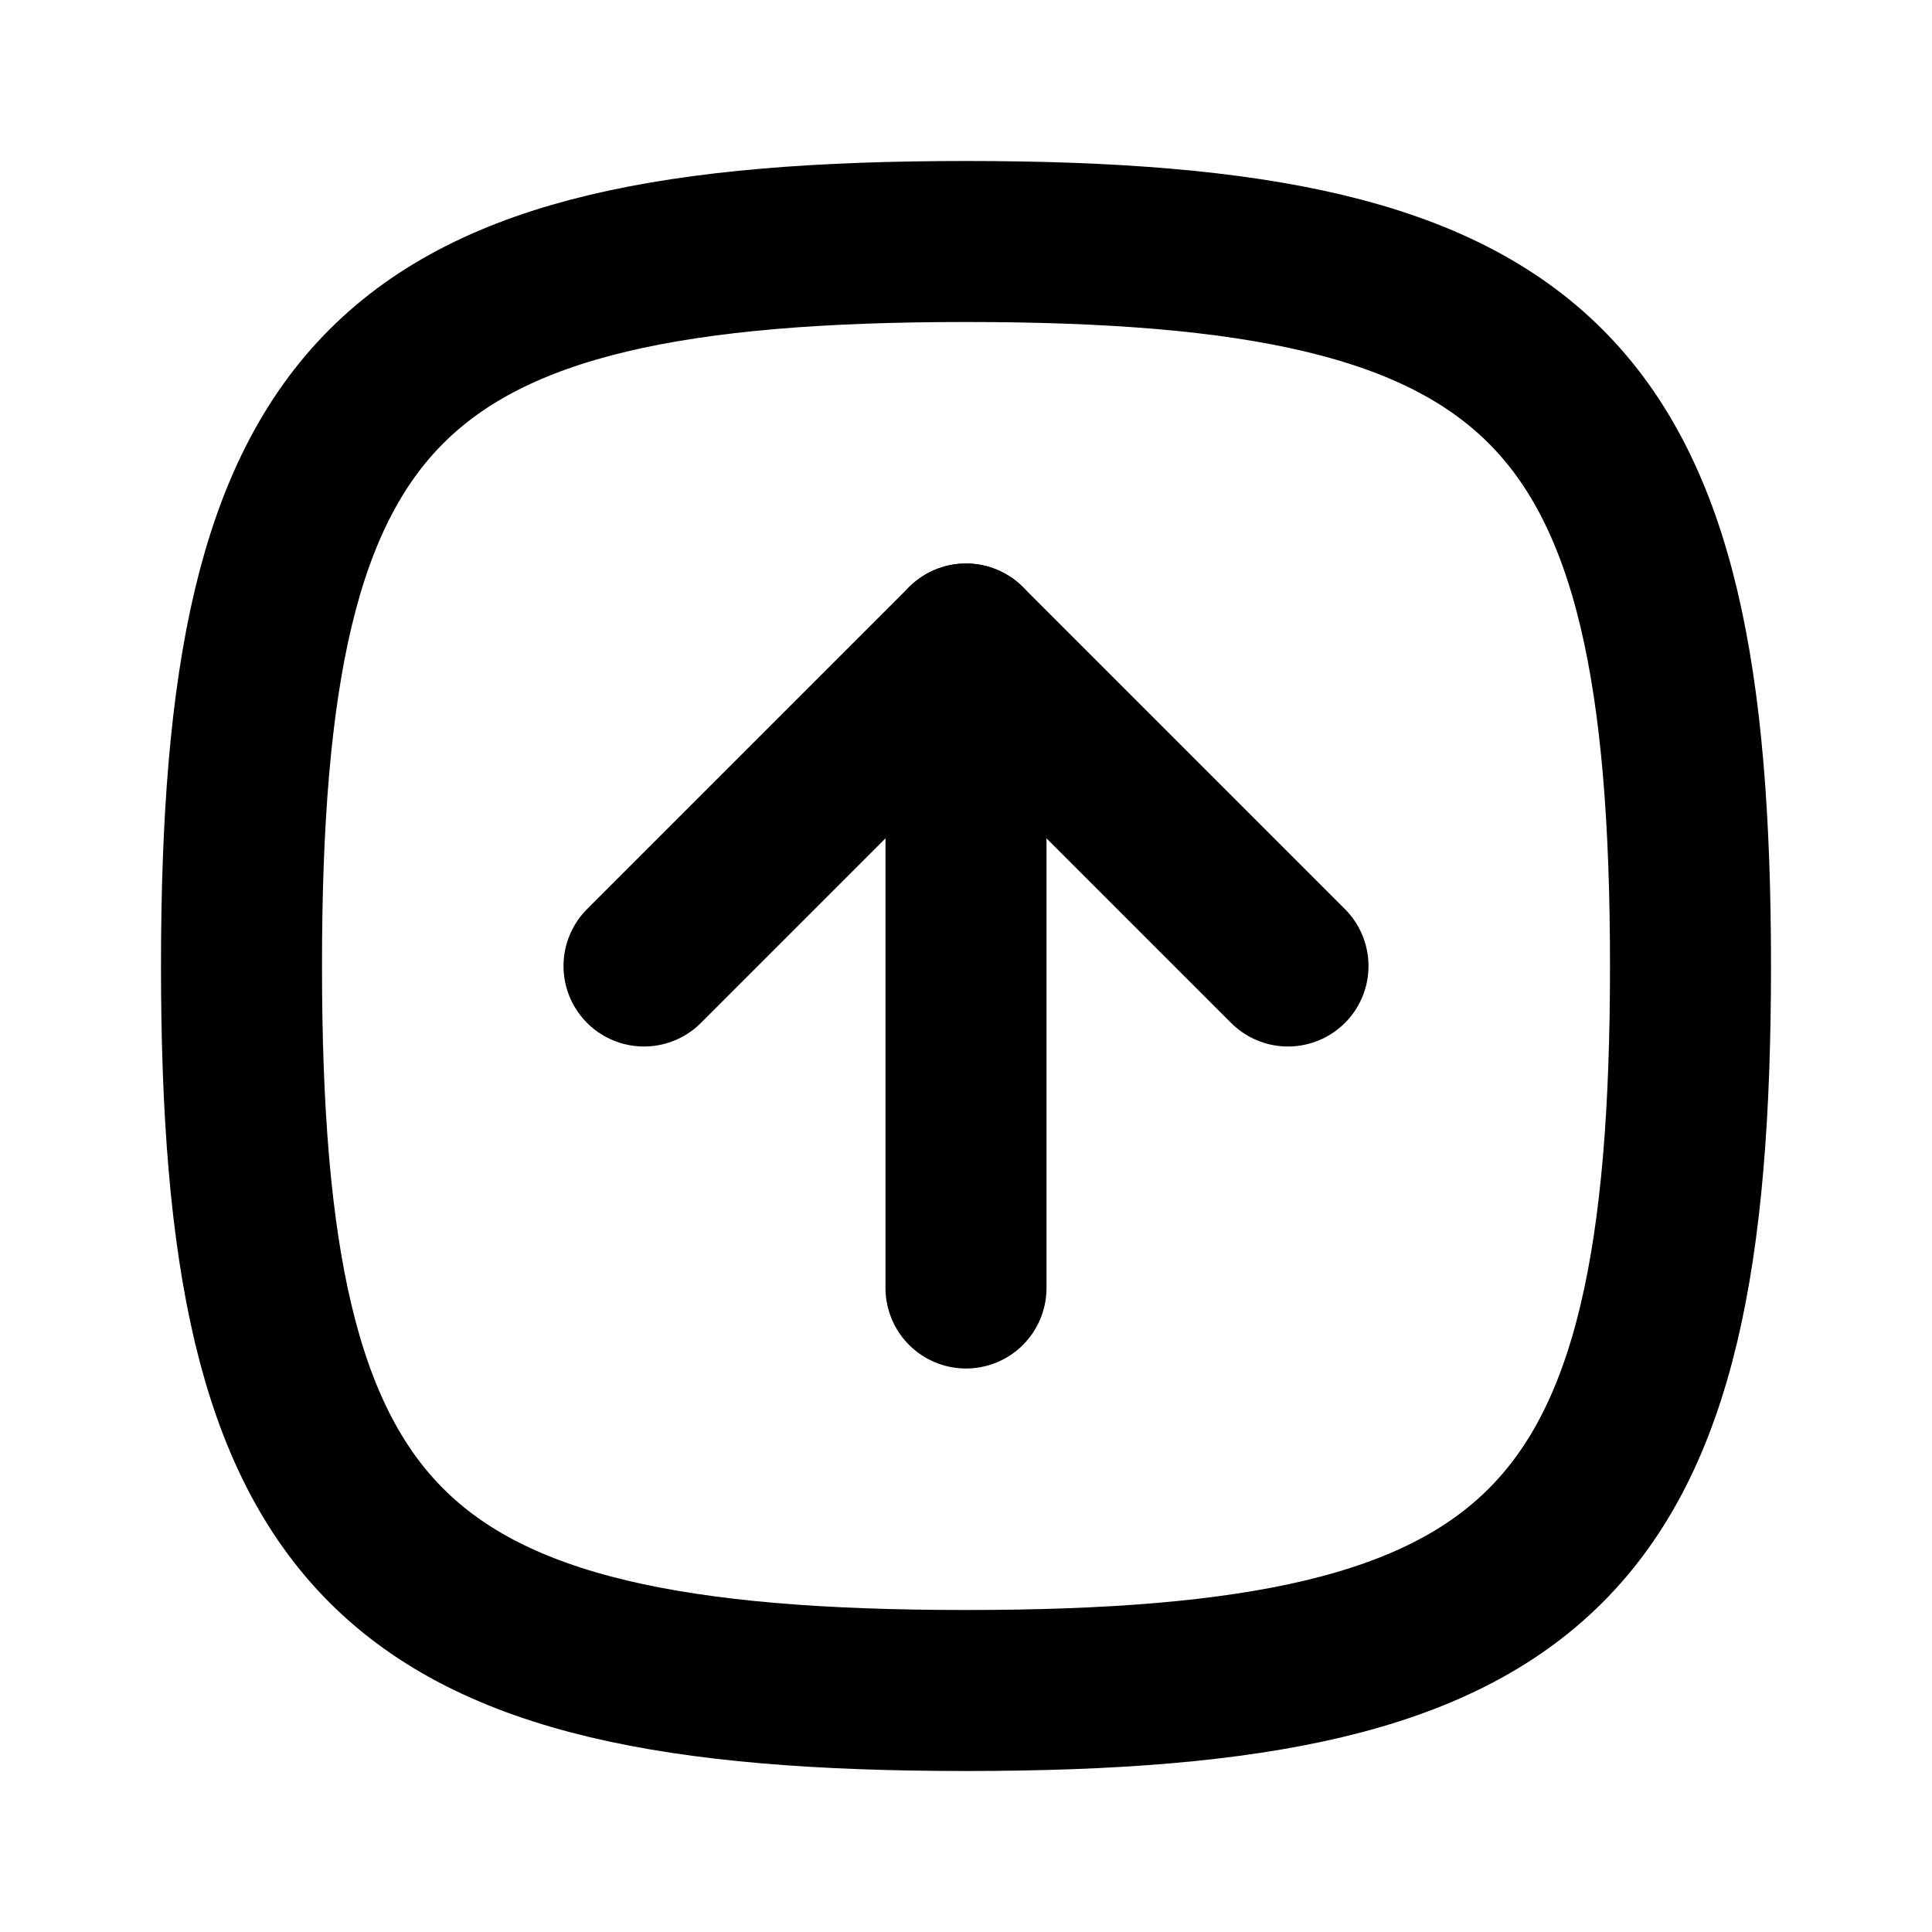
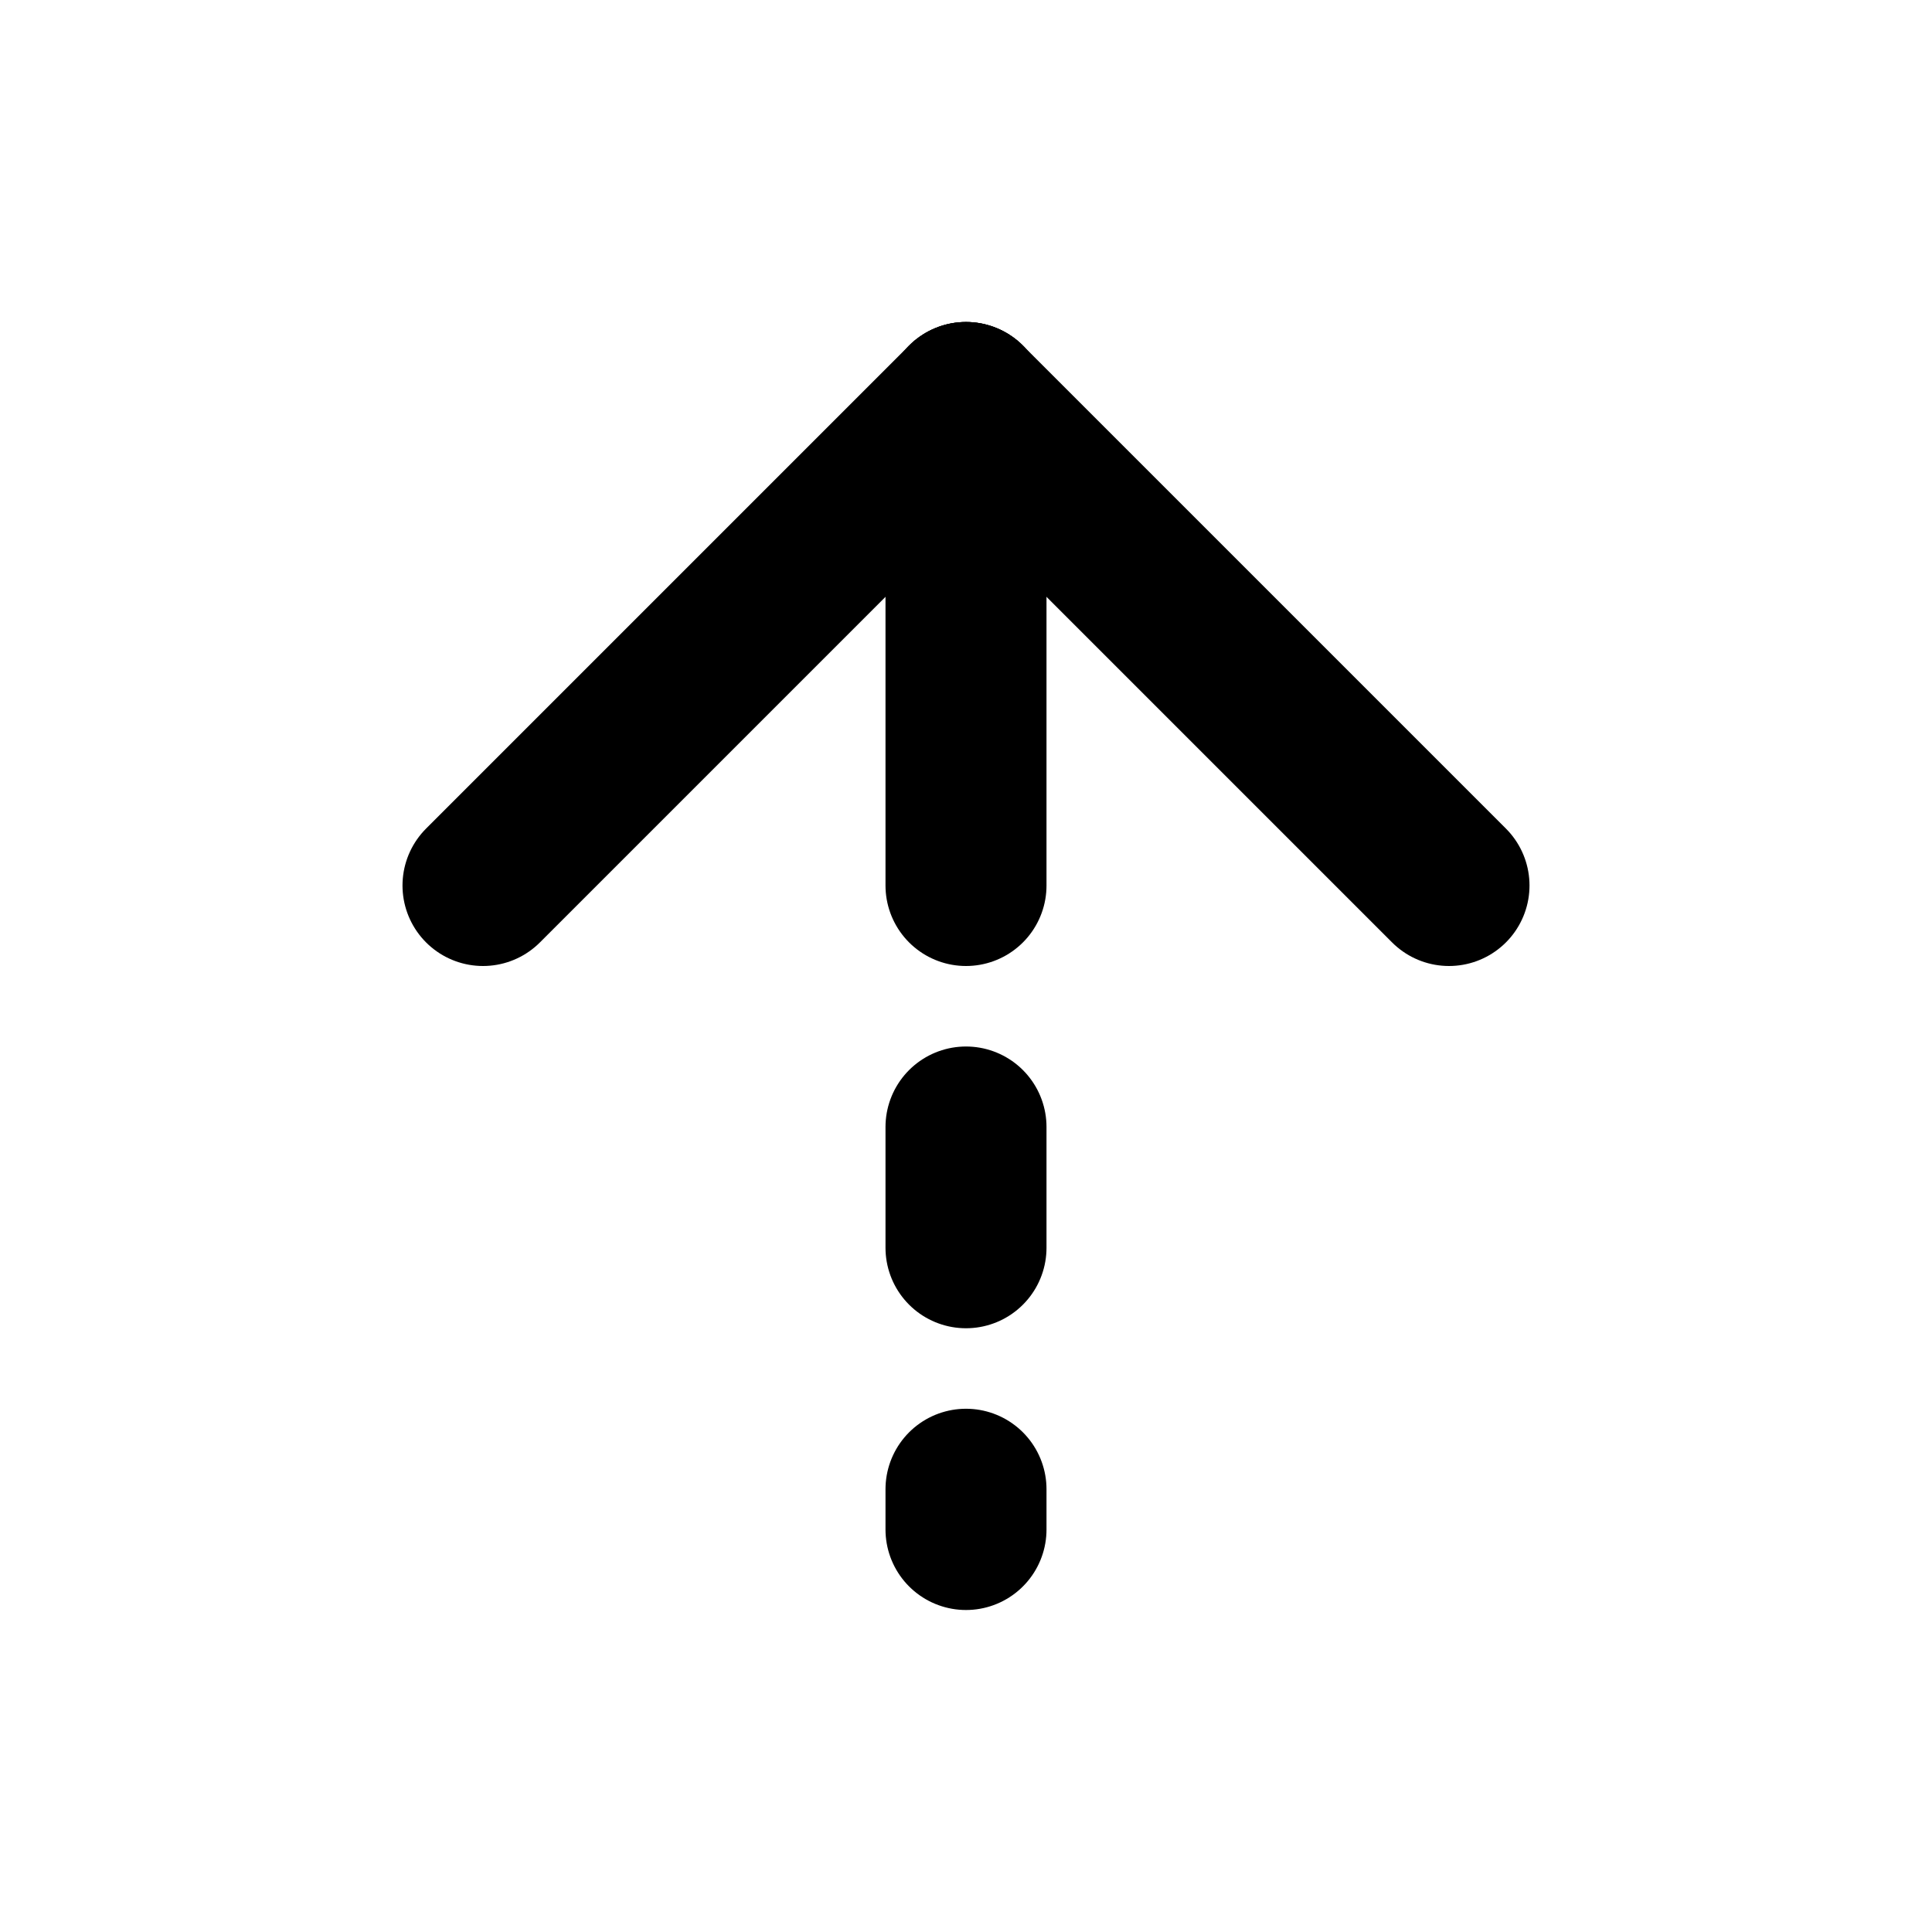
- <svg xmlns="http://www.w3.org/2000/svg" width="24" height="24" viewBox="0 0 24 24" fill="none" stroke="currentColor" stroke-width="2" stroke-linecap="round" stroke-linejoin="round" class="icon icon-tabler icons-tabler-outline icon-tabler-square-rounded-arrow-up">
+ <svg xmlns="http://www.w3.org/2000/svg" width="24" height="24" viewBox="0 0 24 24" fill="none" stroke="currentColor" stroke-width="2" stroke-linecap="round" stroke-linejoin="round" class="icon icon-tabler icons-tabler-outline icon-tabler-arrow-up-dashed">
  <path stroke="none" d="M0 0h24v24H0z" fill="none" />
-   <path d="M16 12l-4 -4l-4 4" />
-   <path d="M12 16v-8" />
-   <path d="M12 3c7.2 0 9 1.8 9 9s-1.8 9 -9 9s-9 -1.8 -9 -9s1.8 -9 9 -9z" />
+   <path d="M12 5v6m0 3v1.5m0 3v.5" />
+   <path d="M18 11l-6 -6" />
+   <path d="M6 11l6 -6" />
</svg>
